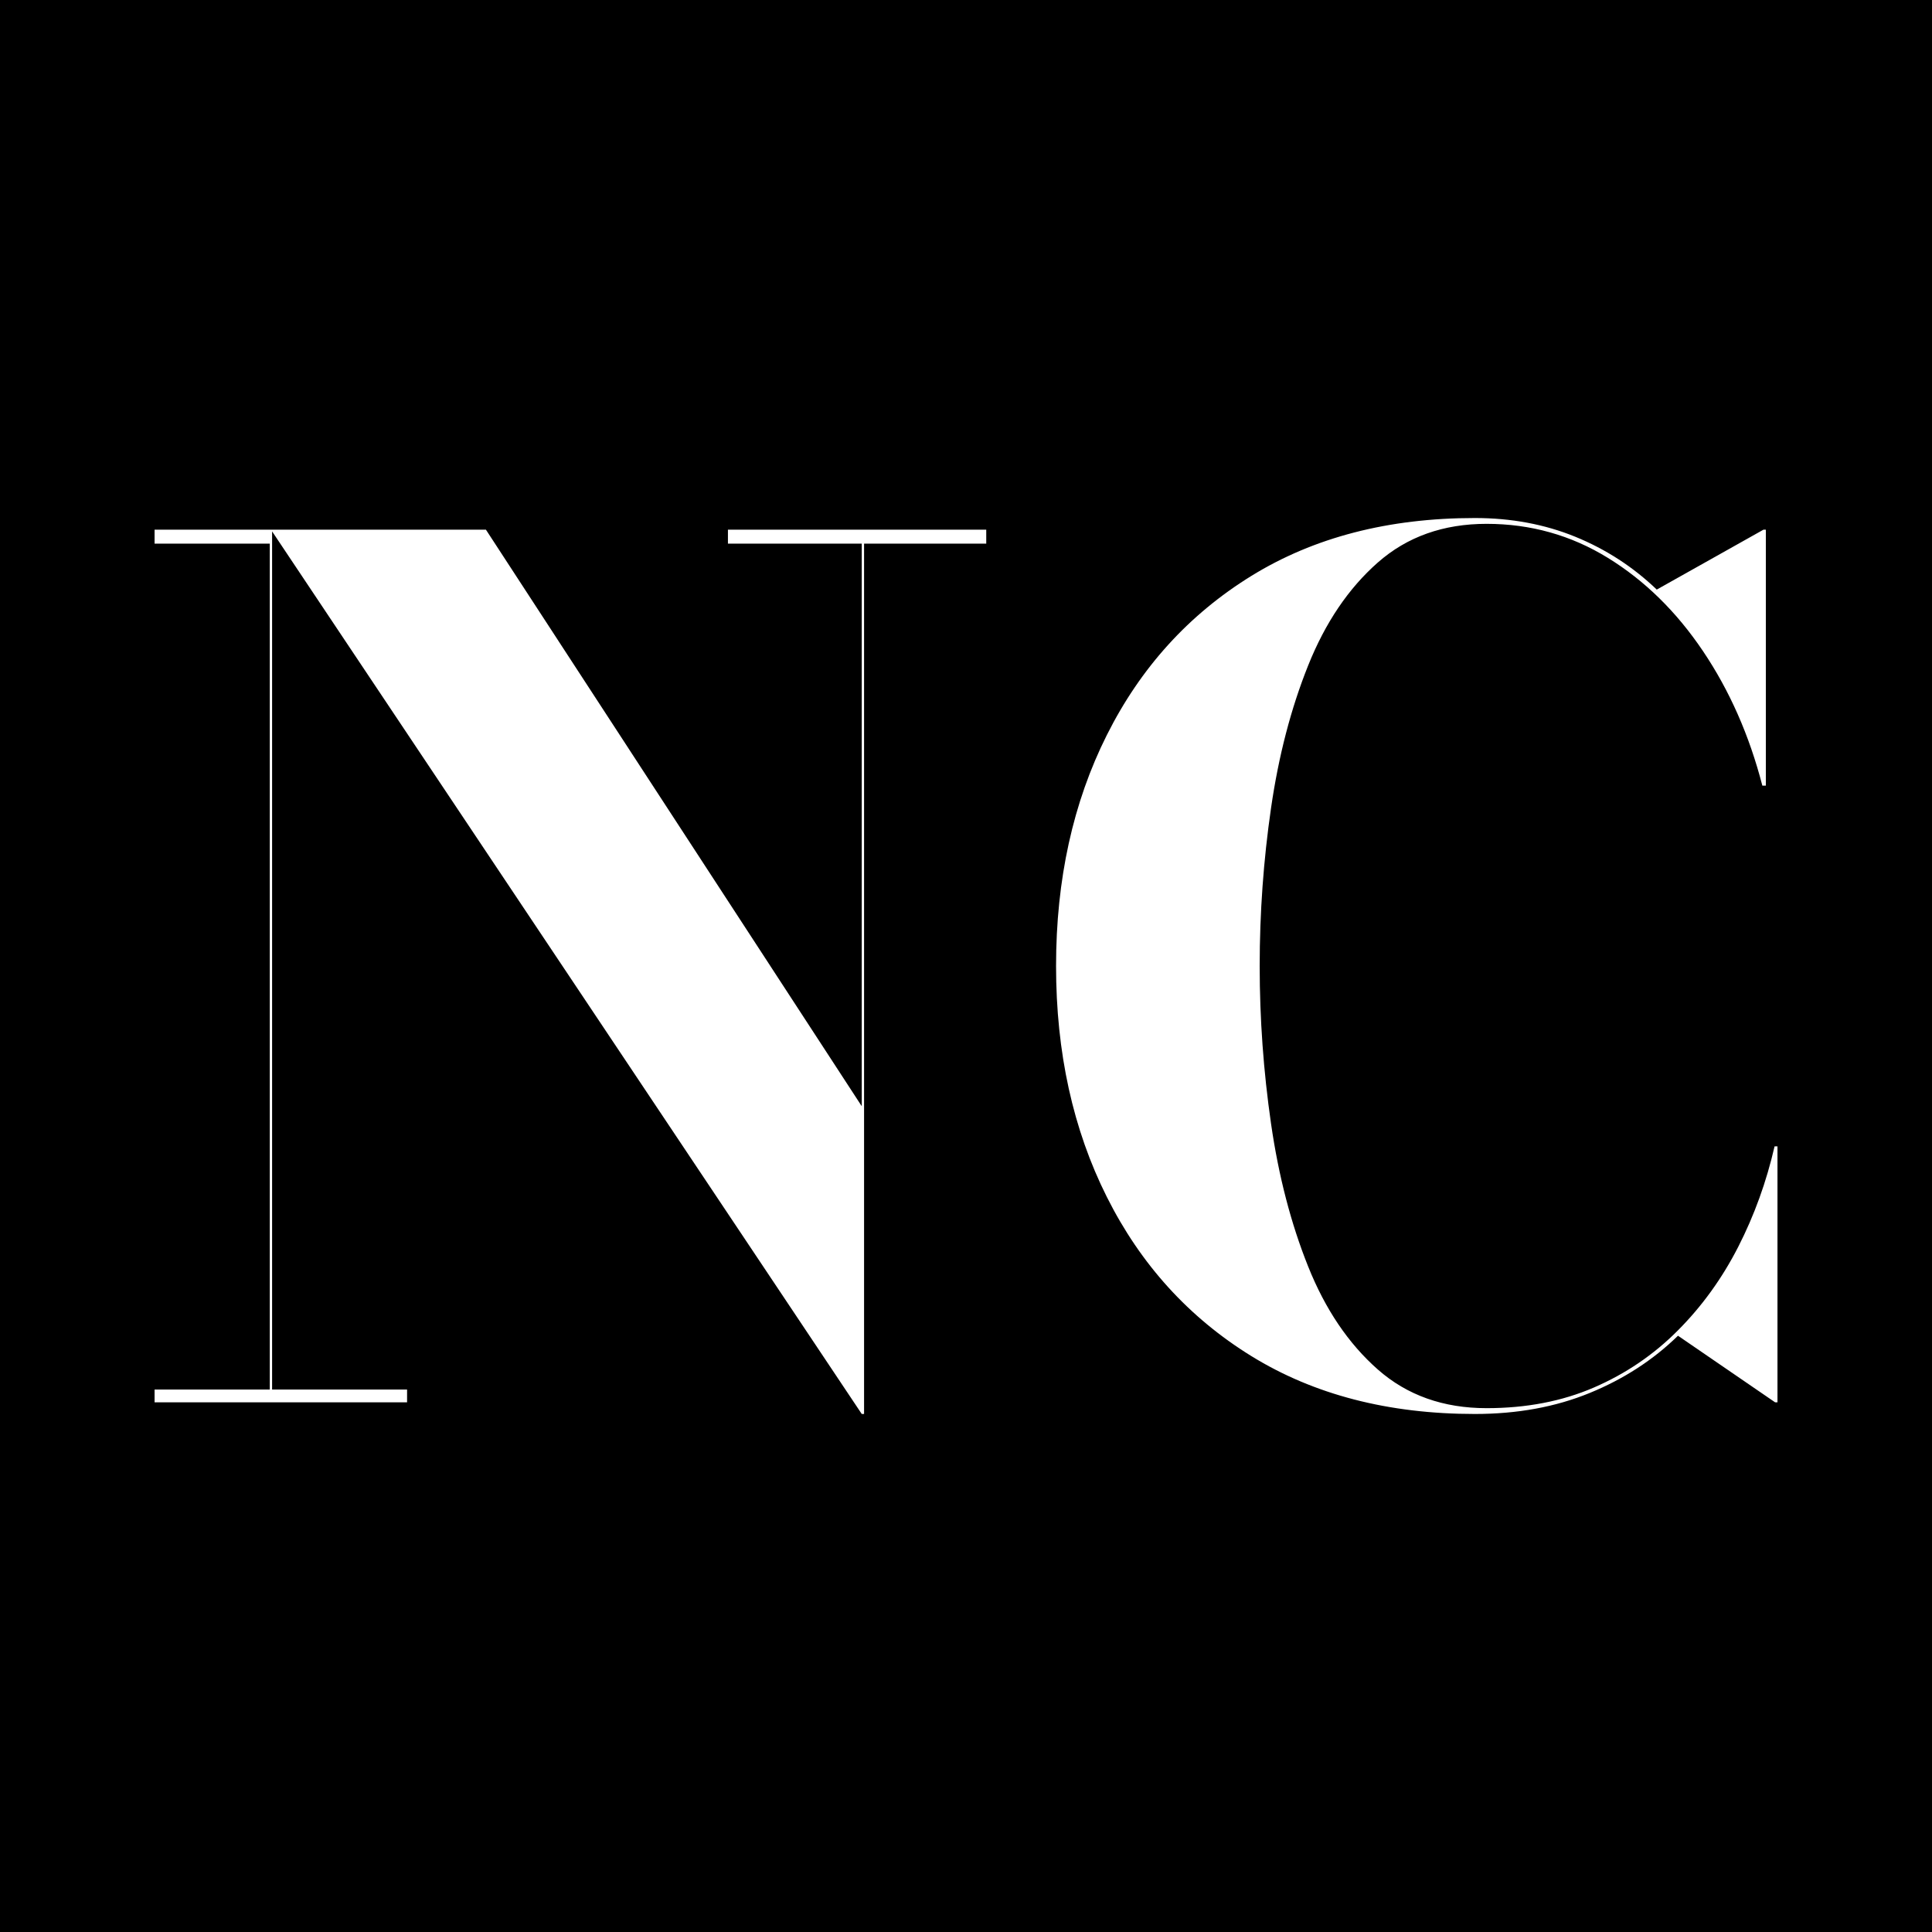
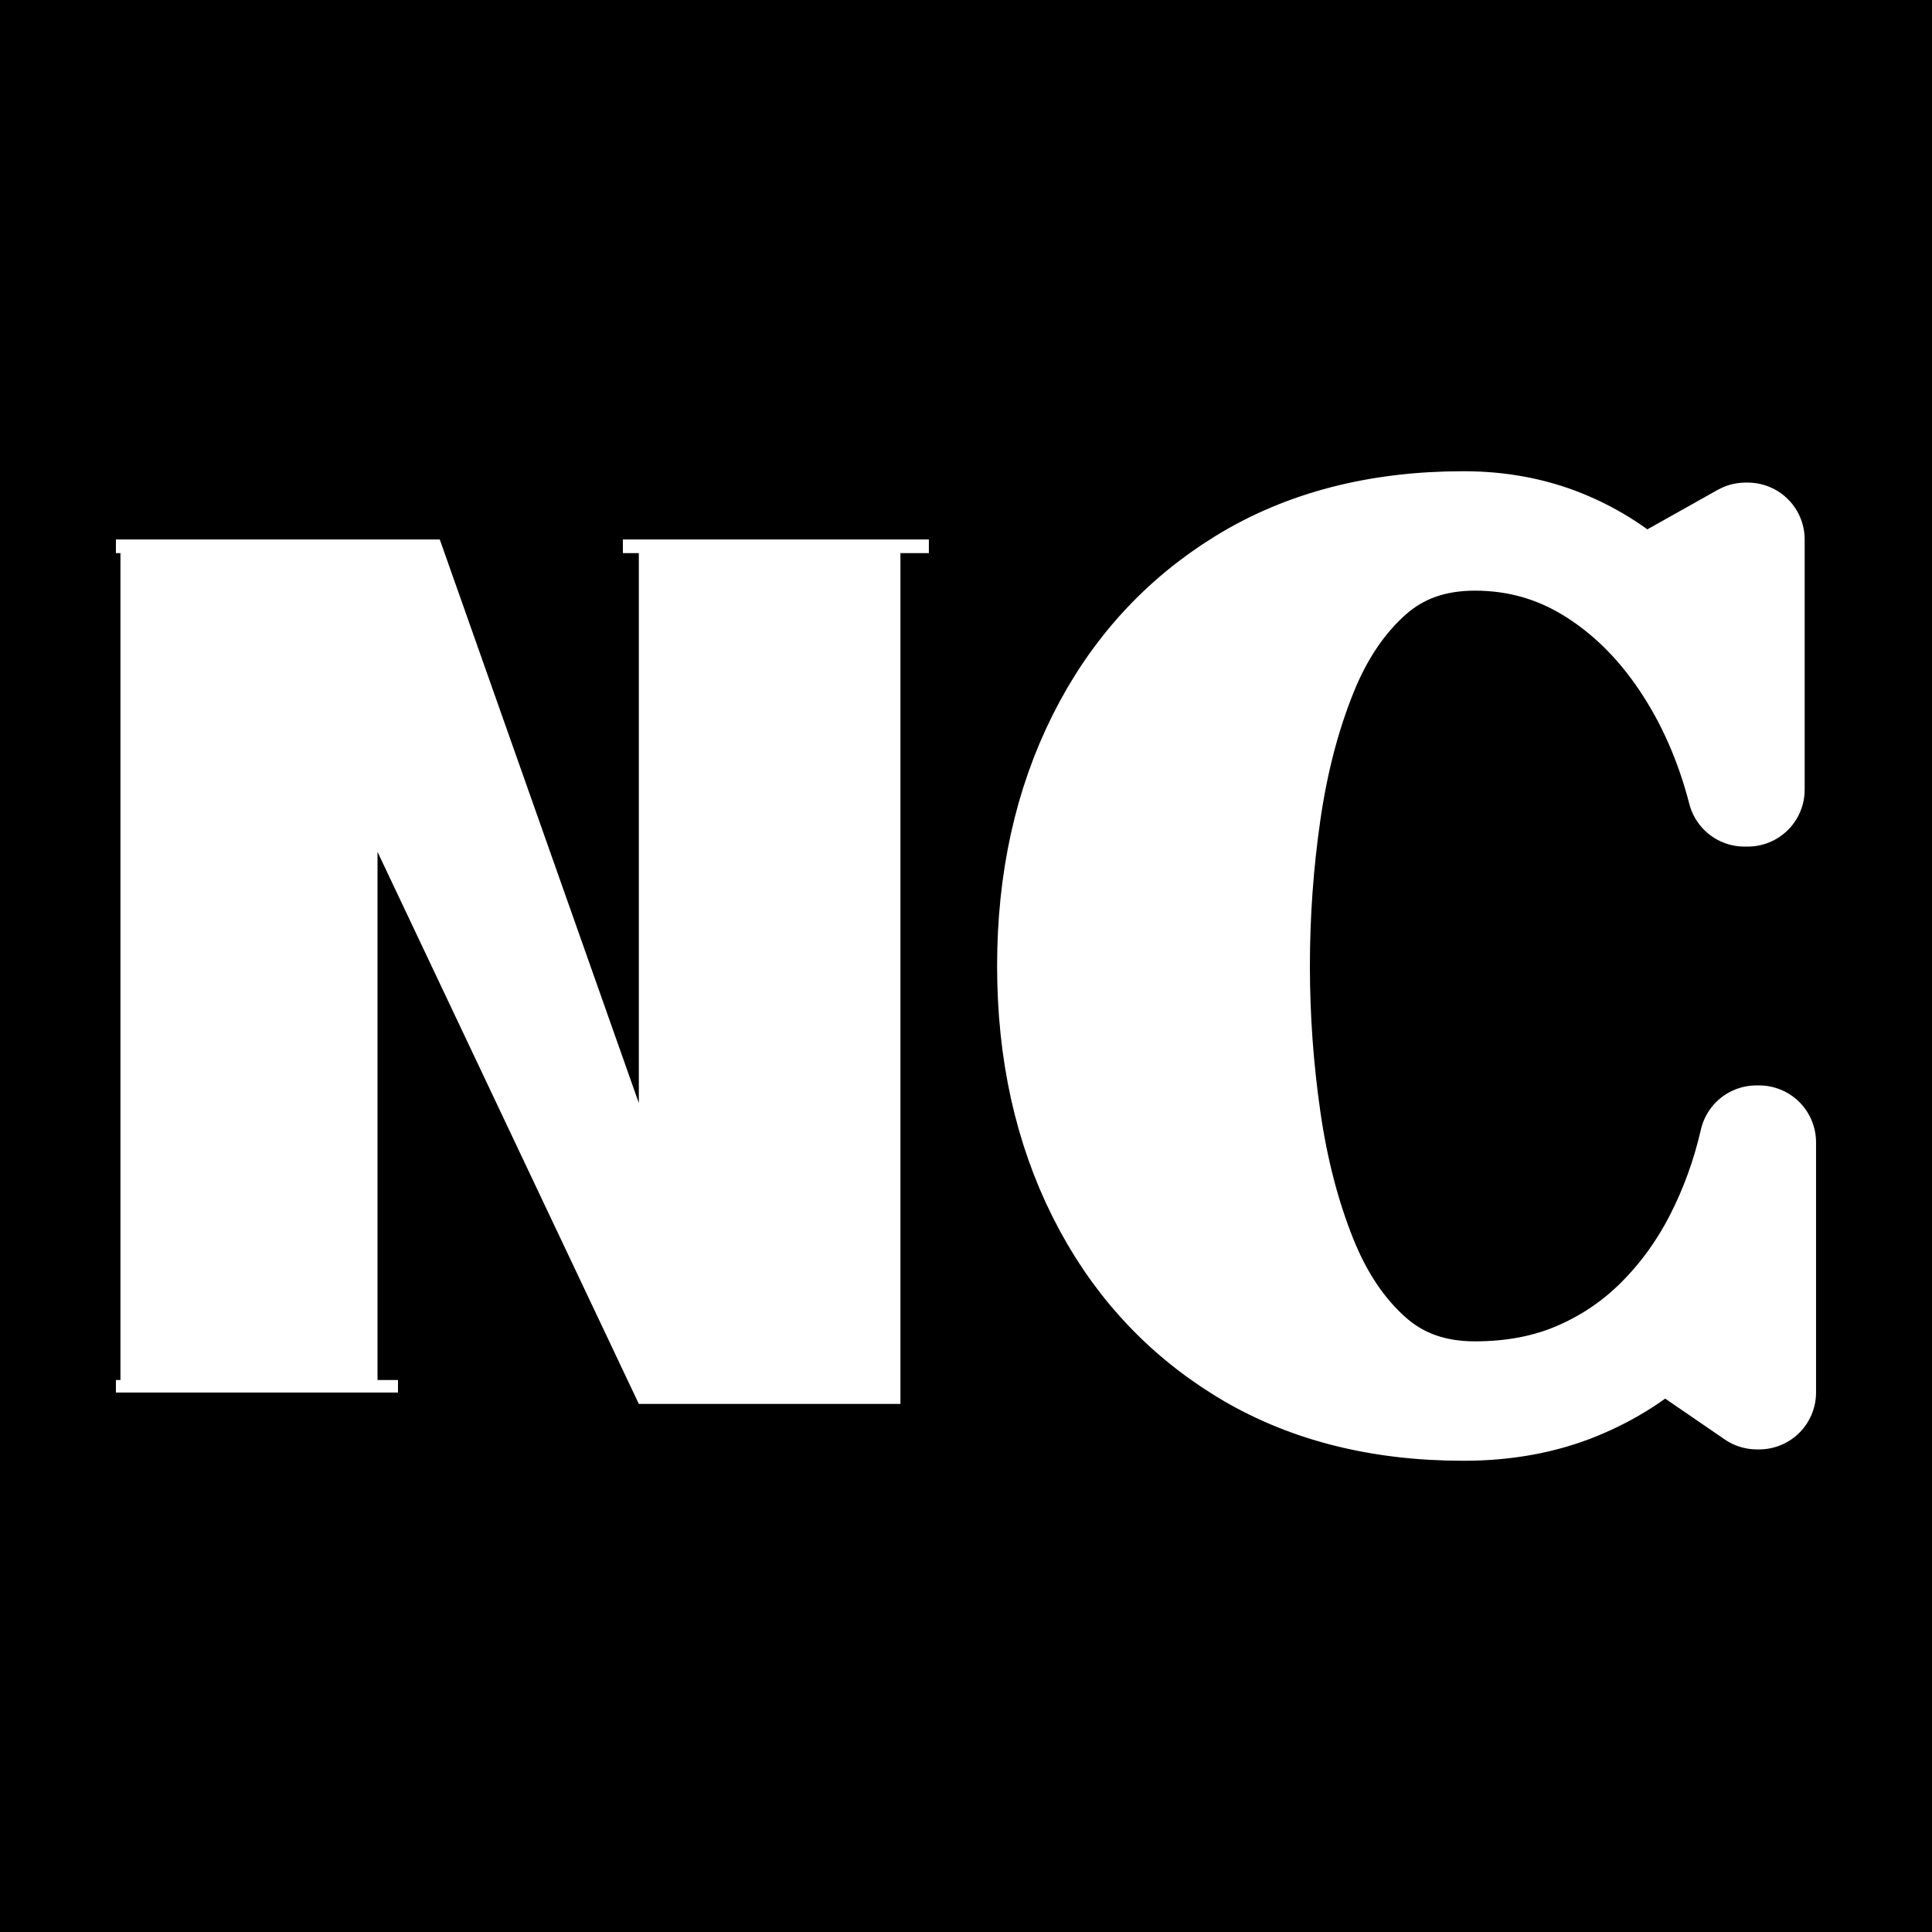
- <svg xmlns="http://www.w3.org/2000/svg" viewBox="0 0 3320.8 3320.8" fill="#fff" role="img" aria-label="NC">
-   <rect width="3320.8" height="3320.8" fill="#000" />
-   <g transform="translate(0 2410.4) scale(1 -1)">
-     <path d="M235.5 1500V22H467.5V0H33.5V22H231.5V1476H33.5V1500Z M1463 1500V1476H1253V-20H1249.0L233.5 1500H603L1249 509V1476H1019V1500Z" transform="translate(232.2 0)" />
-     <path d="M801.5 -20Q578.5 -20 417.2 79.5Q256 179 168.8 353.0Q81.5 527 81.5 750Q81.5 973 168.8 1147.0Q256 1321 417.2 1420.5Q578.5 1520 801.5 1520Q895 1520 974.0 1487.8Q1053 1455.5 1114 1397L1297.5 1500H1301.5V1060H1295.5Q1262 1189.5 1193.5 1291.2Q1125 1393 1030.0 1451.5Q935 1510 821.5 1510Q710 1510 634.5 1443.5Q559 1377 514.8 1266.5Q470.5 1156 451.0 1021.5Q431.5 887 431.5 750Q431.5 614 451.0 479.0Q470.5 344 514.8 233.5Q559 123 634.5 56.5Q710 -10 821.5 -10Q924 -10 1006.0 25.5Q1088 61 1150.2 123.5Q1212.5 186 1254.0 267.2Q1295.5 348.5 1316.5 440H1321.5V0H1317.5L1150.5 114.5Q1086.5 52 998.5 16.0Q910.5 -20 801.5 -20Z" transform="translate(1733.7 0)" />
+ <svg xmlns="http://www.w3.org/2000/svg" viewBox="0 0 3397.2 3397.2" fill="#fff" role="img" aria-label="NC">
+   <rect width="3397.2" height="3397.2" fill="#000" />
+   <g transform="translate(0 2448.6) scale(1 -1)">
+     <path d="M493.5 1500V22H529.5V0H33.5V22H41.5V1476H33.5V1500Z M1463 1500V1476H1413.0V-20H953.0L233.5 1500H603L953.0 509V1476H925.0V1500Z" transform="translate(170.3 0)" />
+     <path d="M801.5 -20Q578.5 -20 417.2 79.5Q256 179 168.8 353.0Q81.5 527 81.5 750Q81.5 973 168.8 1147.0Q256 1321 417.2 1420.5Q578.5 1520 801.5 1520Q895 1520 974.0 1487.8Q1053 1455.5 1114 1397L1297.5 1500H1301.5V1060H1295.5Q1262 1189.5 1193.5 1291.2Q1125 1393 1030.0 1451.5Q935 1510 821.5 1510Q710 1510 634.5 1443.5Q559 1377 514.8 1266.5Q470.5 1156 451.0 1021.5Q431.5 887 431.5 750Q431.5 614 451.0 479.0Q470.5 344 514.8 233.5Q559 123 634.5 56.5Q710 -10 821.5 -10Q924 -10 1006.0 25.5Q1088 61 1150.2 123.5Q1212.5 186 1254.0 267.2Q1295.5 348.5 1316.5 440H1321.5V0H1317.5L1150.5 114.5Q1086.5 52 998.5 16.0Q910.5 -20 801.5 -20Z" transform="translate(1771.8 0)" fill="#fff" stroke="#fff" stroke-width="200" stroke-linejoin="round" />
  </g>
</svg>
